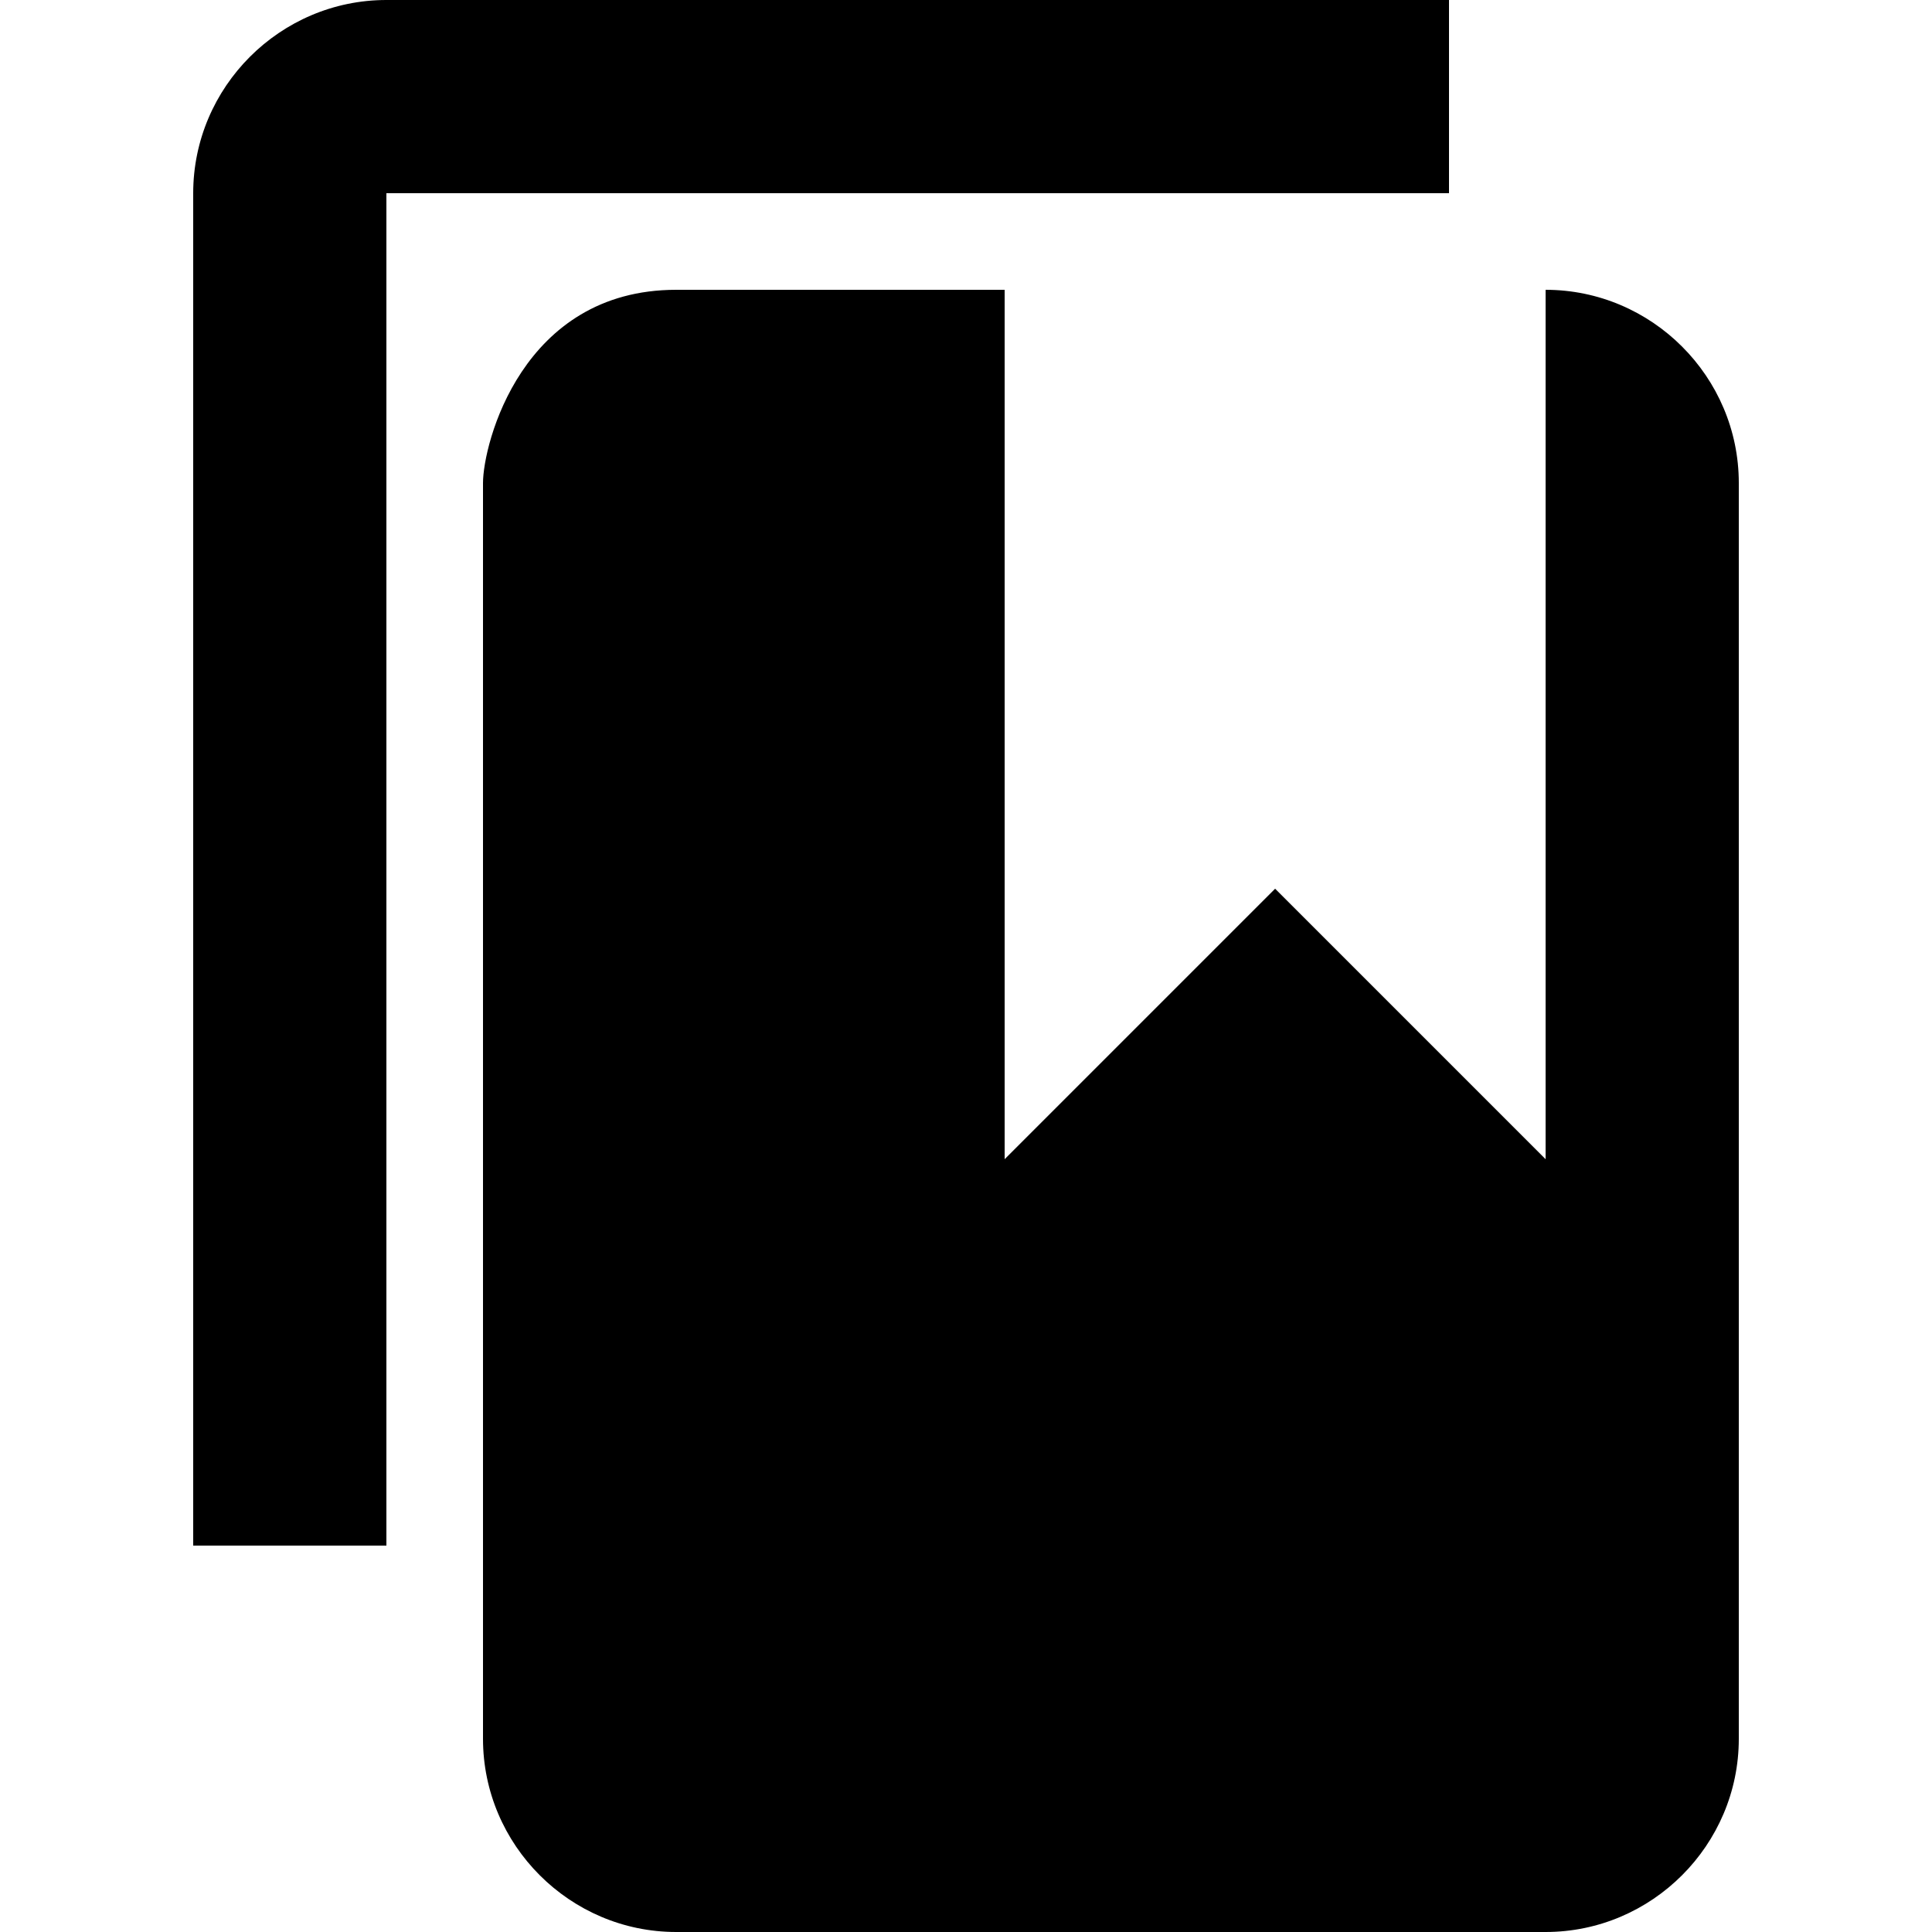
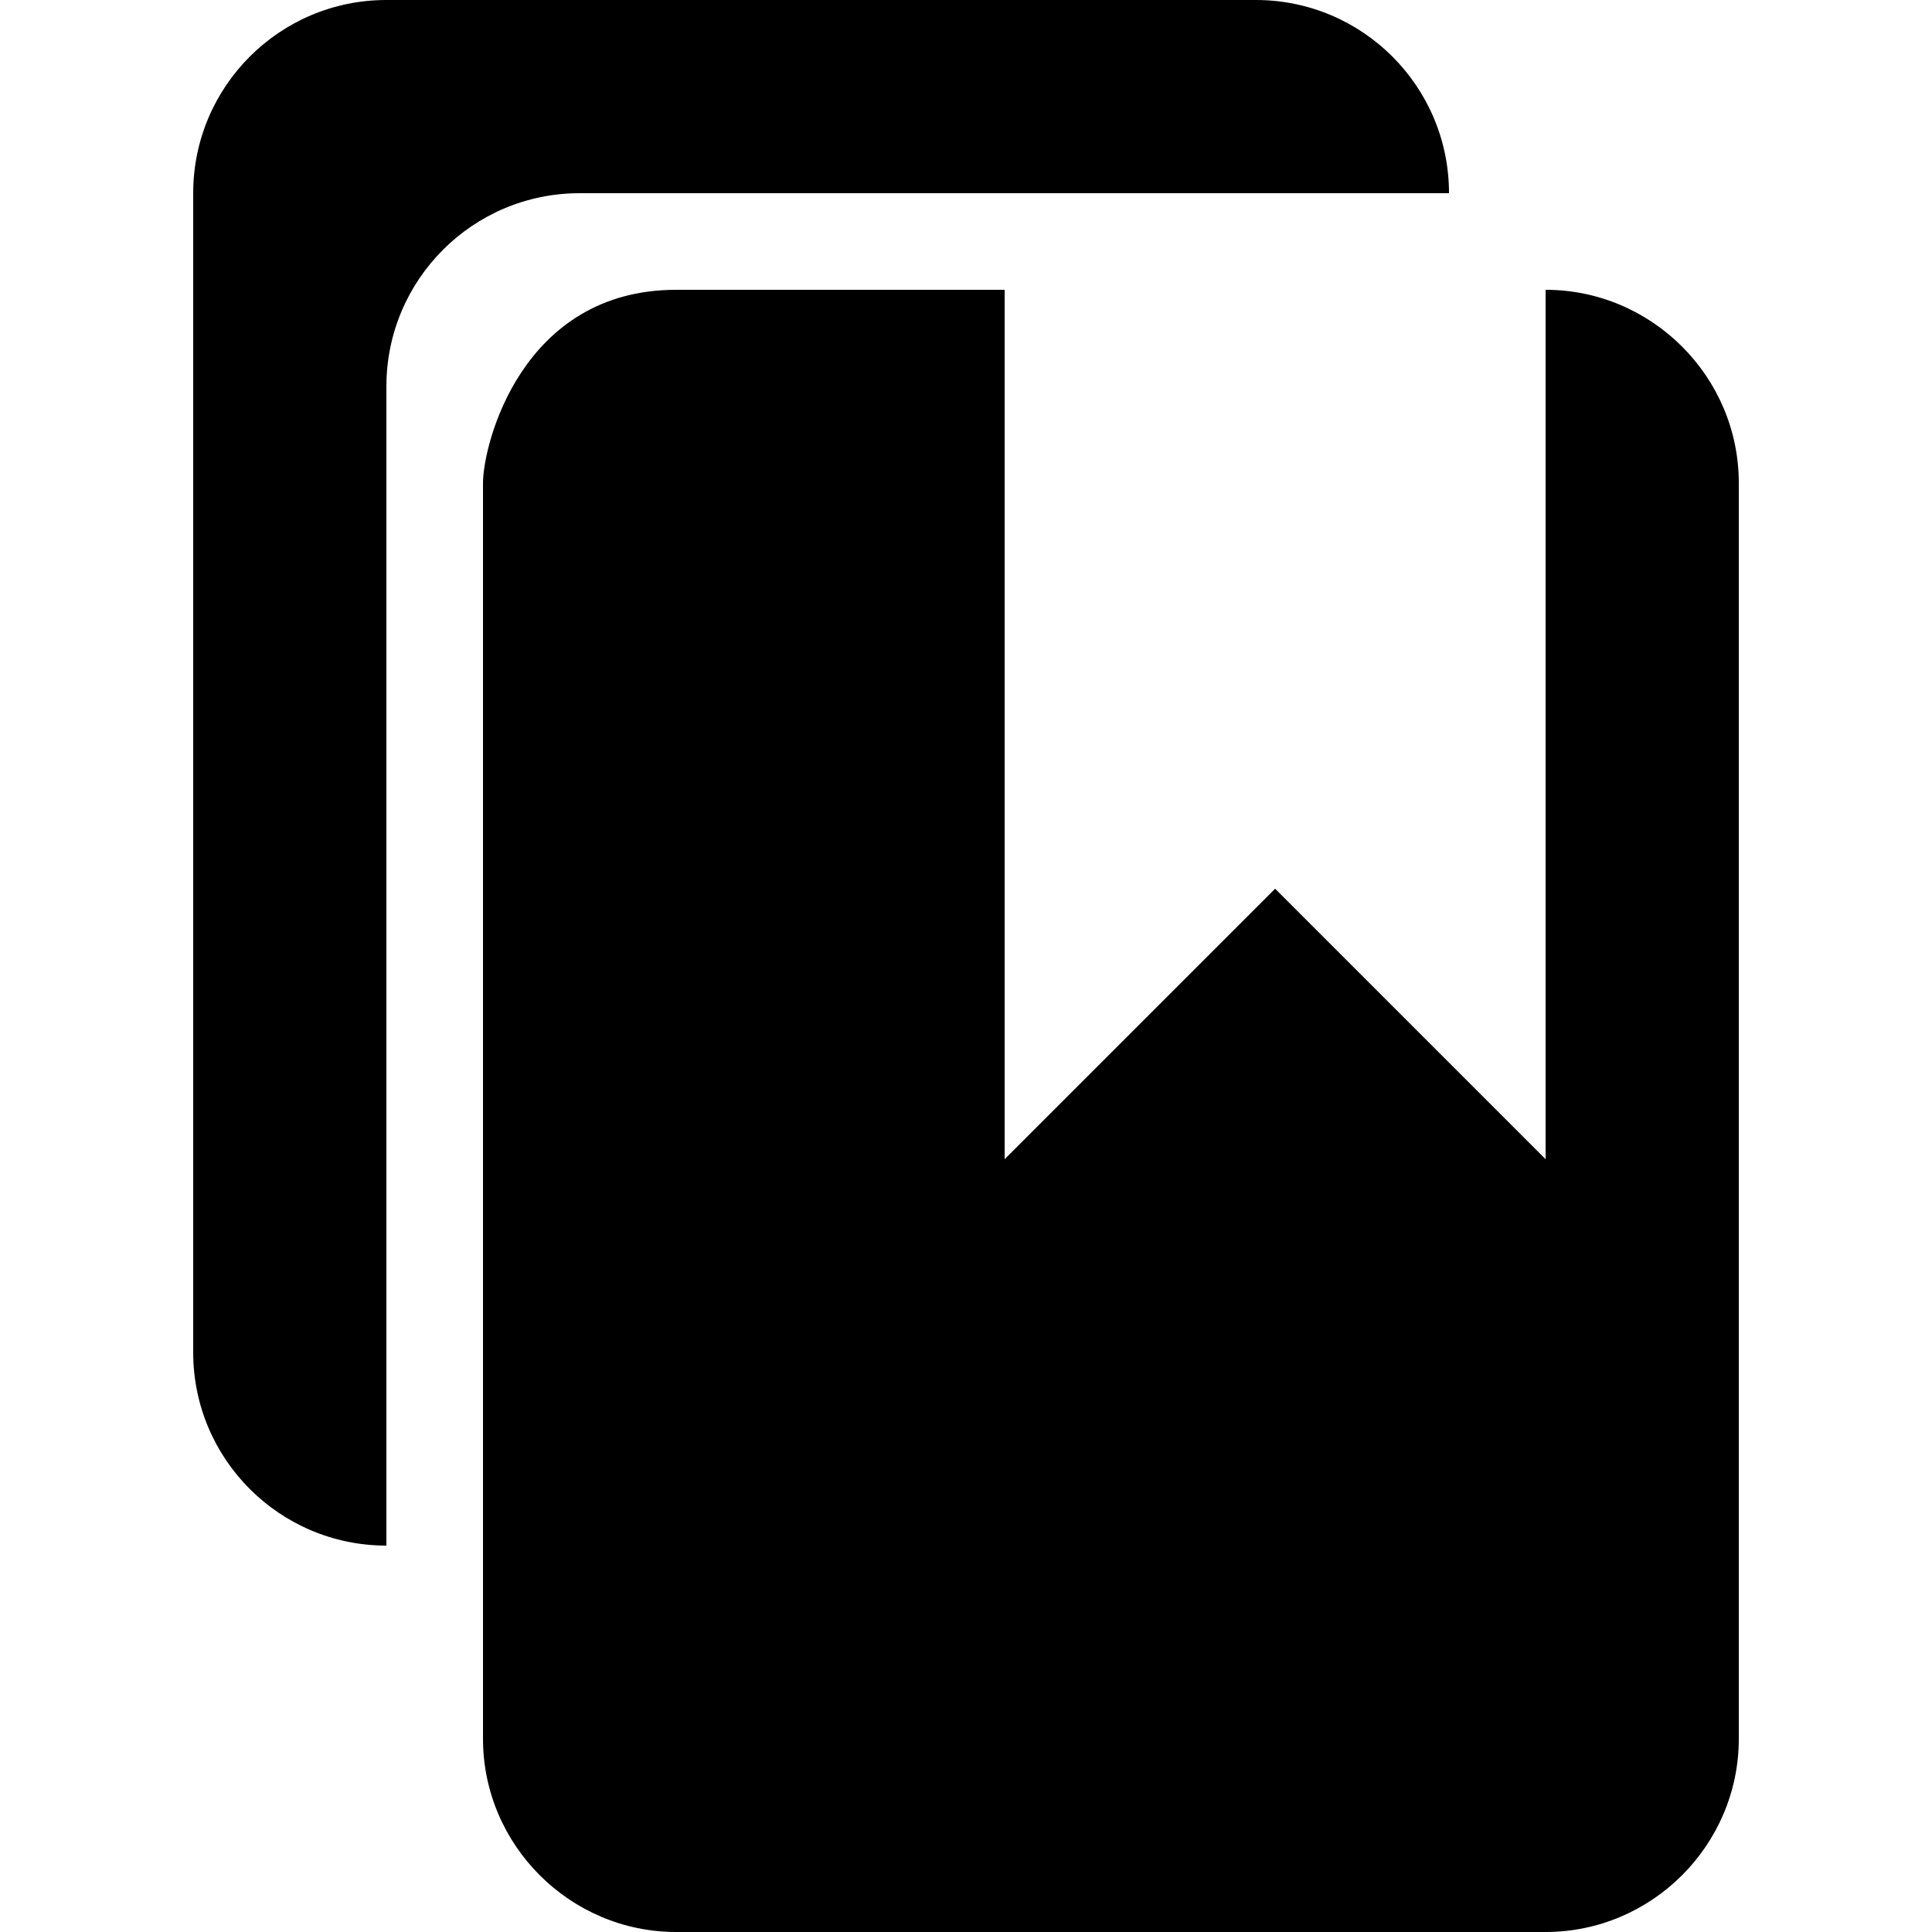
<svg xmlns="http://www.w3.org/2000/svg" width="20" height="20" viewBox="0 0 20 20">
+   <path d="M13 0a2 2 0 012 2H6a2 2 0 00-2 2v12a2 2 0 01-2-2V2a2 2 0 012-2z" />
  <path d="M5 18c0 1.1.9 2 2 2h9c1.1 0 2-.9 2-2V5c0-1.1-.9-2-2-2v9l-2.8-2.8-2.8 2.8V3H7C5.4 3 5 4.6 5 5v13z" />
-   <path d="M4 2h11V0H4C2.9 0 2 .9 2 2v14h2V2z" />
</svg>
